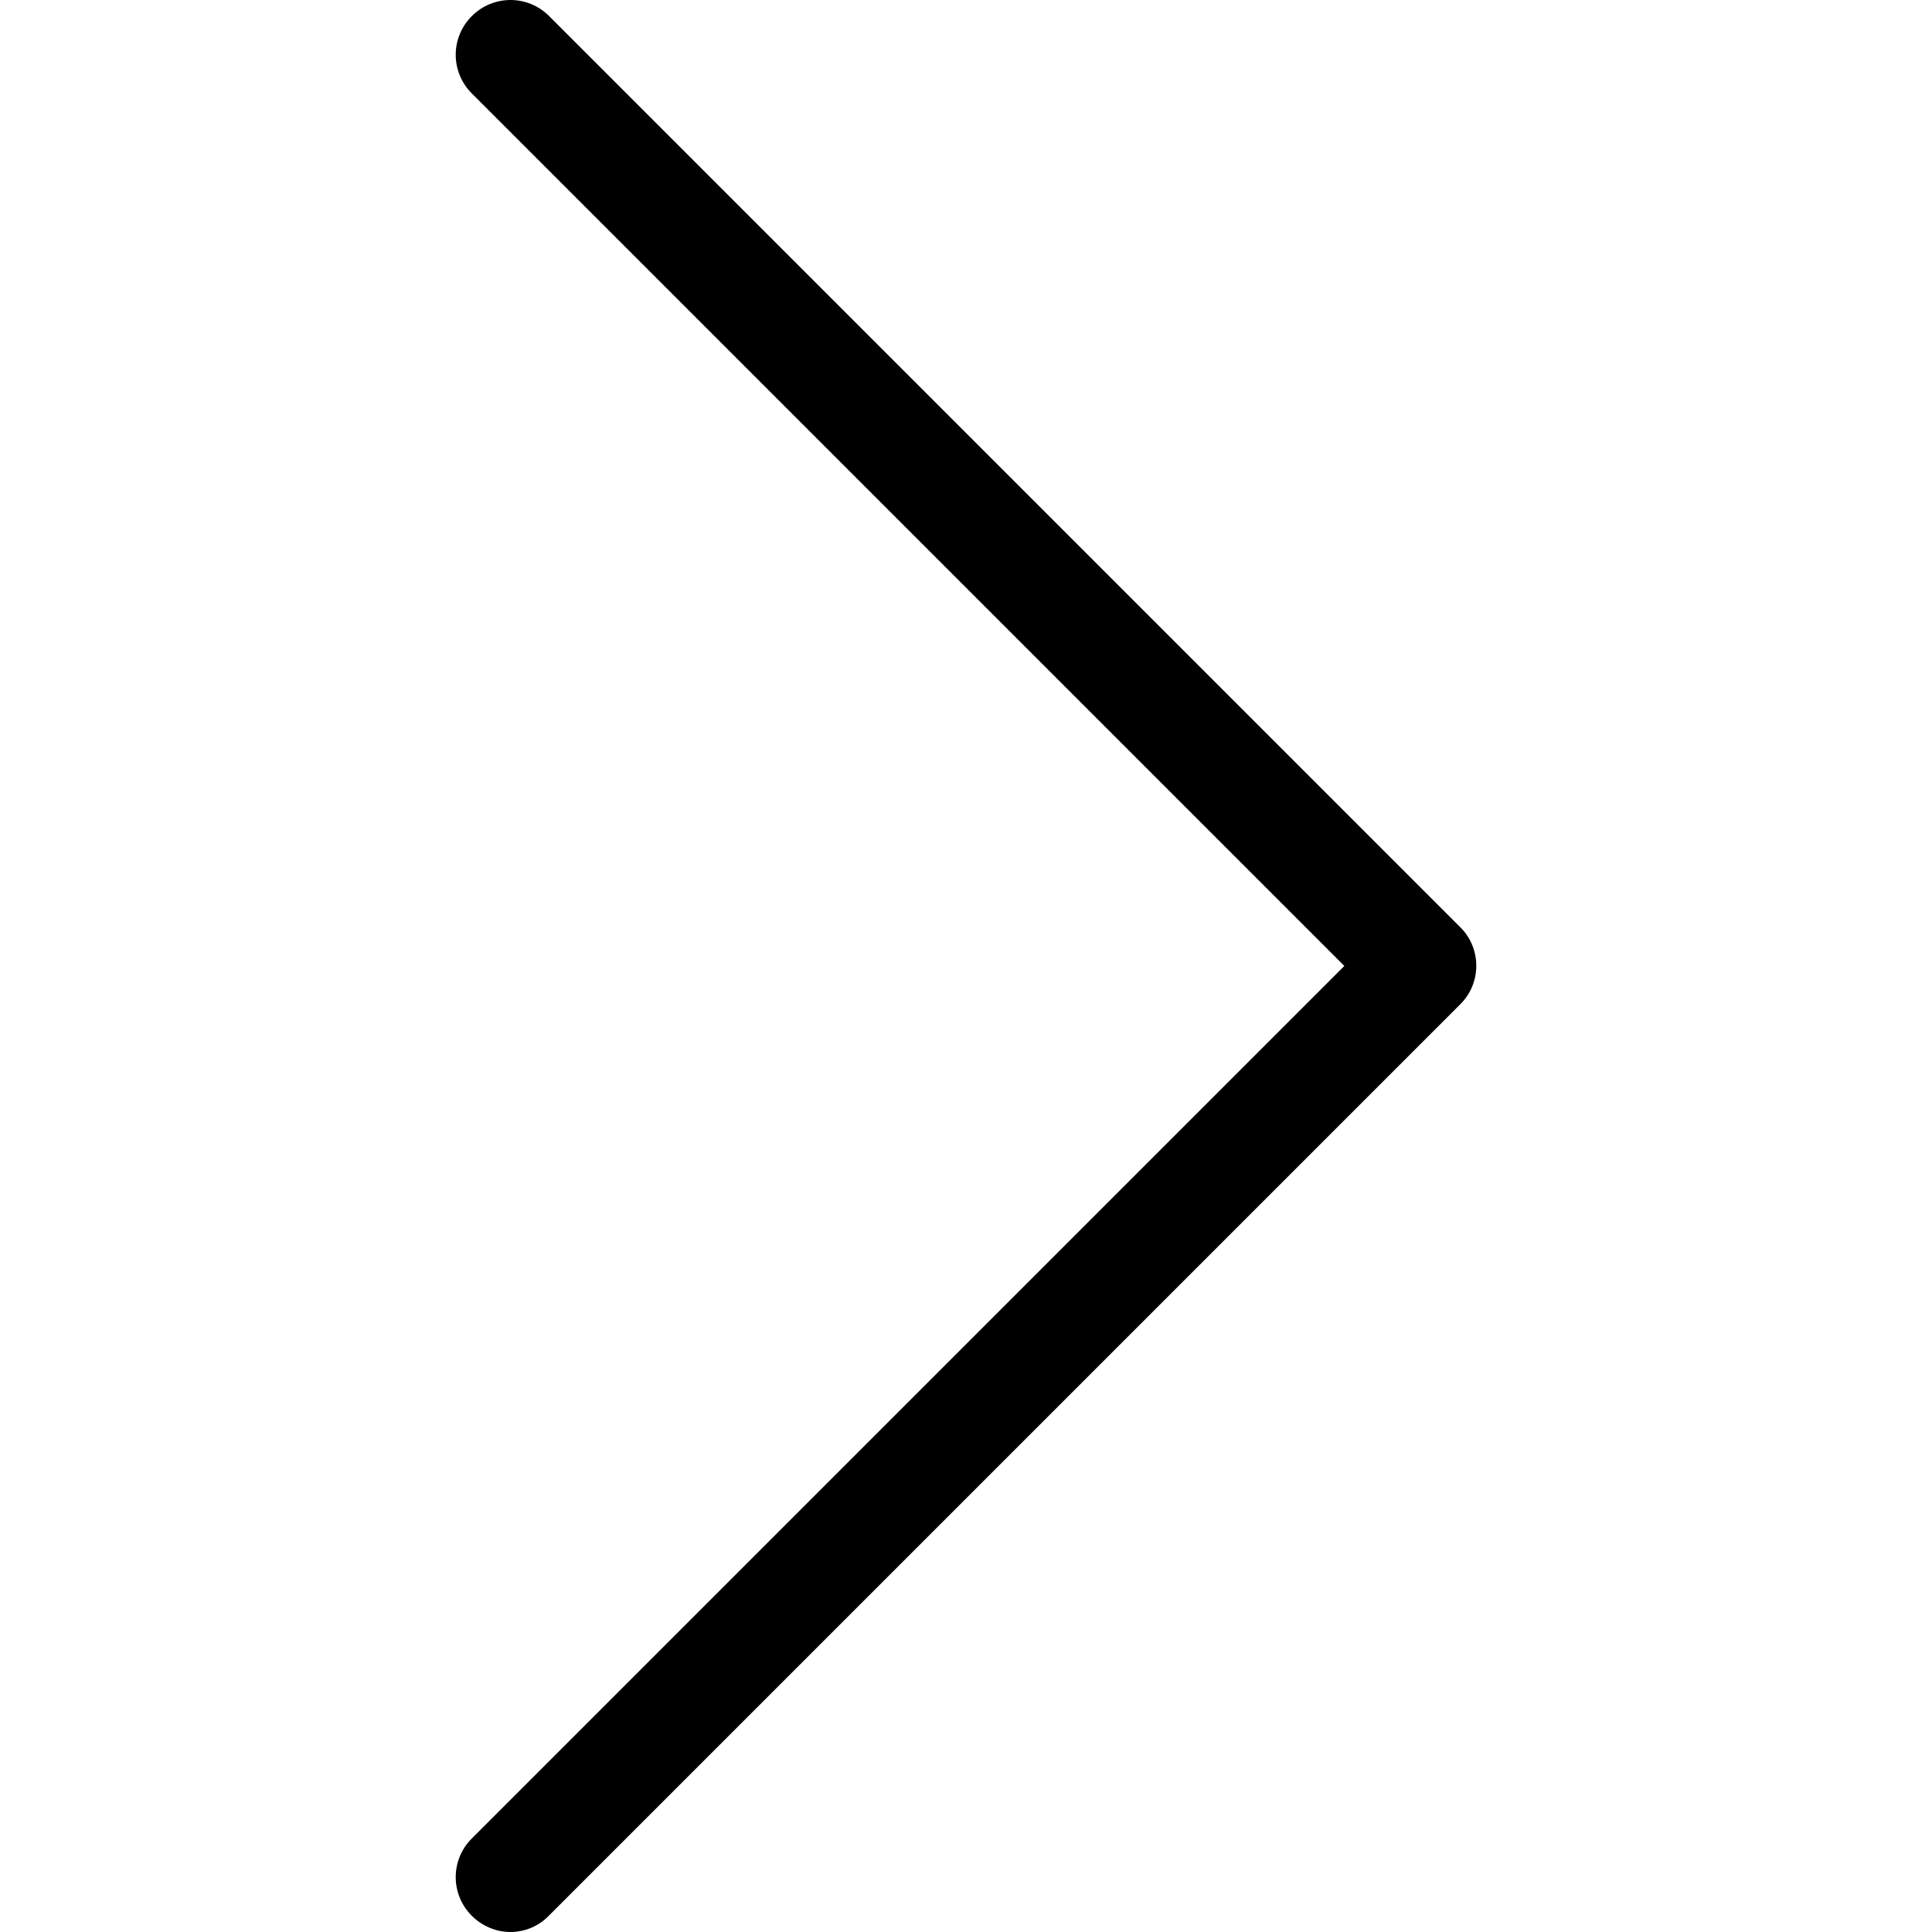
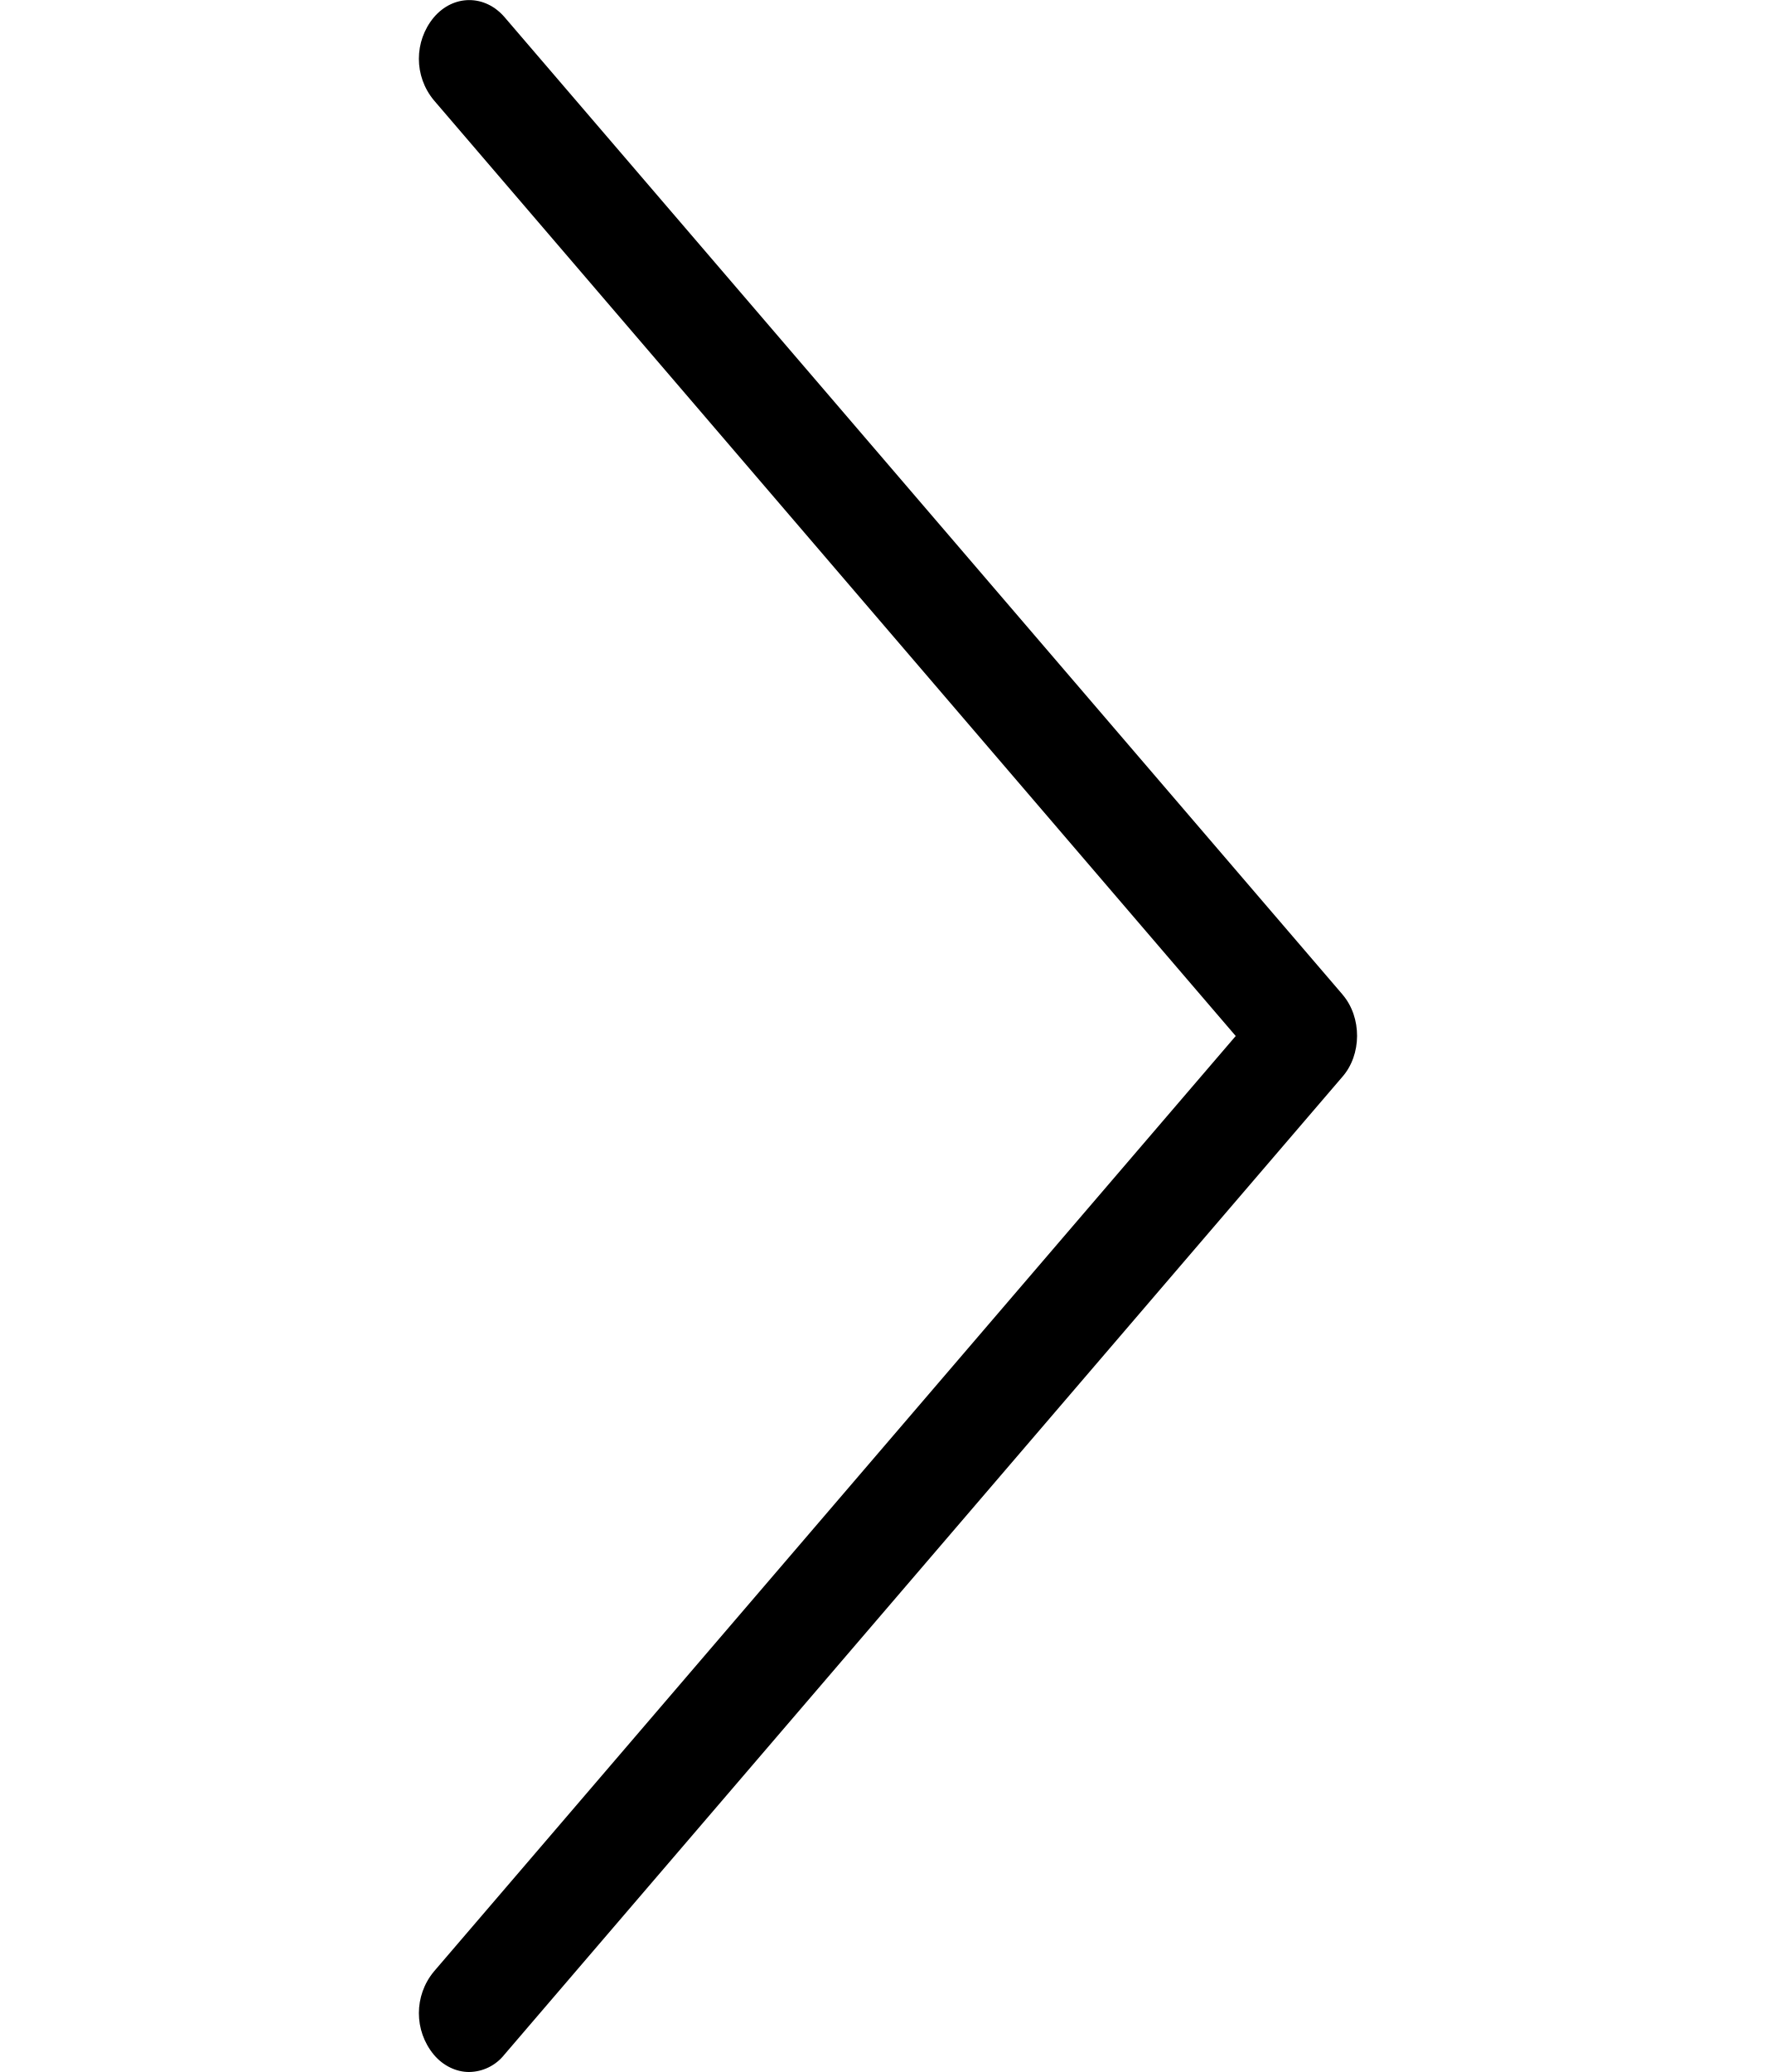
- <svg xmlns="http://www.w3.org/2000/svg" viewBox="0 0 477.175 477.175">
-   <path d="M360.731 229.075l-225.1-225.1c-5.3-5.3-13.8-5.3-19.1 0s-5.3 13.8 0 19.1l215.5 215.5-215.5 215.5c-5.3 5.3-5.3 13.8 0 19.1 2.6 2.6 6.1 4 9.5 4 3.4 0 6.9-1.3 9.5-4l225.1-225.1c5.3-5.2 5.3-13.8.1-19z" />
+ <svg xmlns="http://www.w3.org/2000/svg" width="40" height="35pt" viewBox="0 0 30 35">
+   <path d="M22.68 16.8L8.527.294c-.332-.39-.867-.39-1.199 0a1.096 1.096 0 0 0 0 1.398L20.875 17.5 7.328 33.305a1.102 1.102 0 0 0 0 1.402c.16.191.383.293.594.293a.77.77 0 0 0 .598-.293l14.152-16.512c.336-.379.336-1.011.008-1.394zm0 0" />
</svg>
